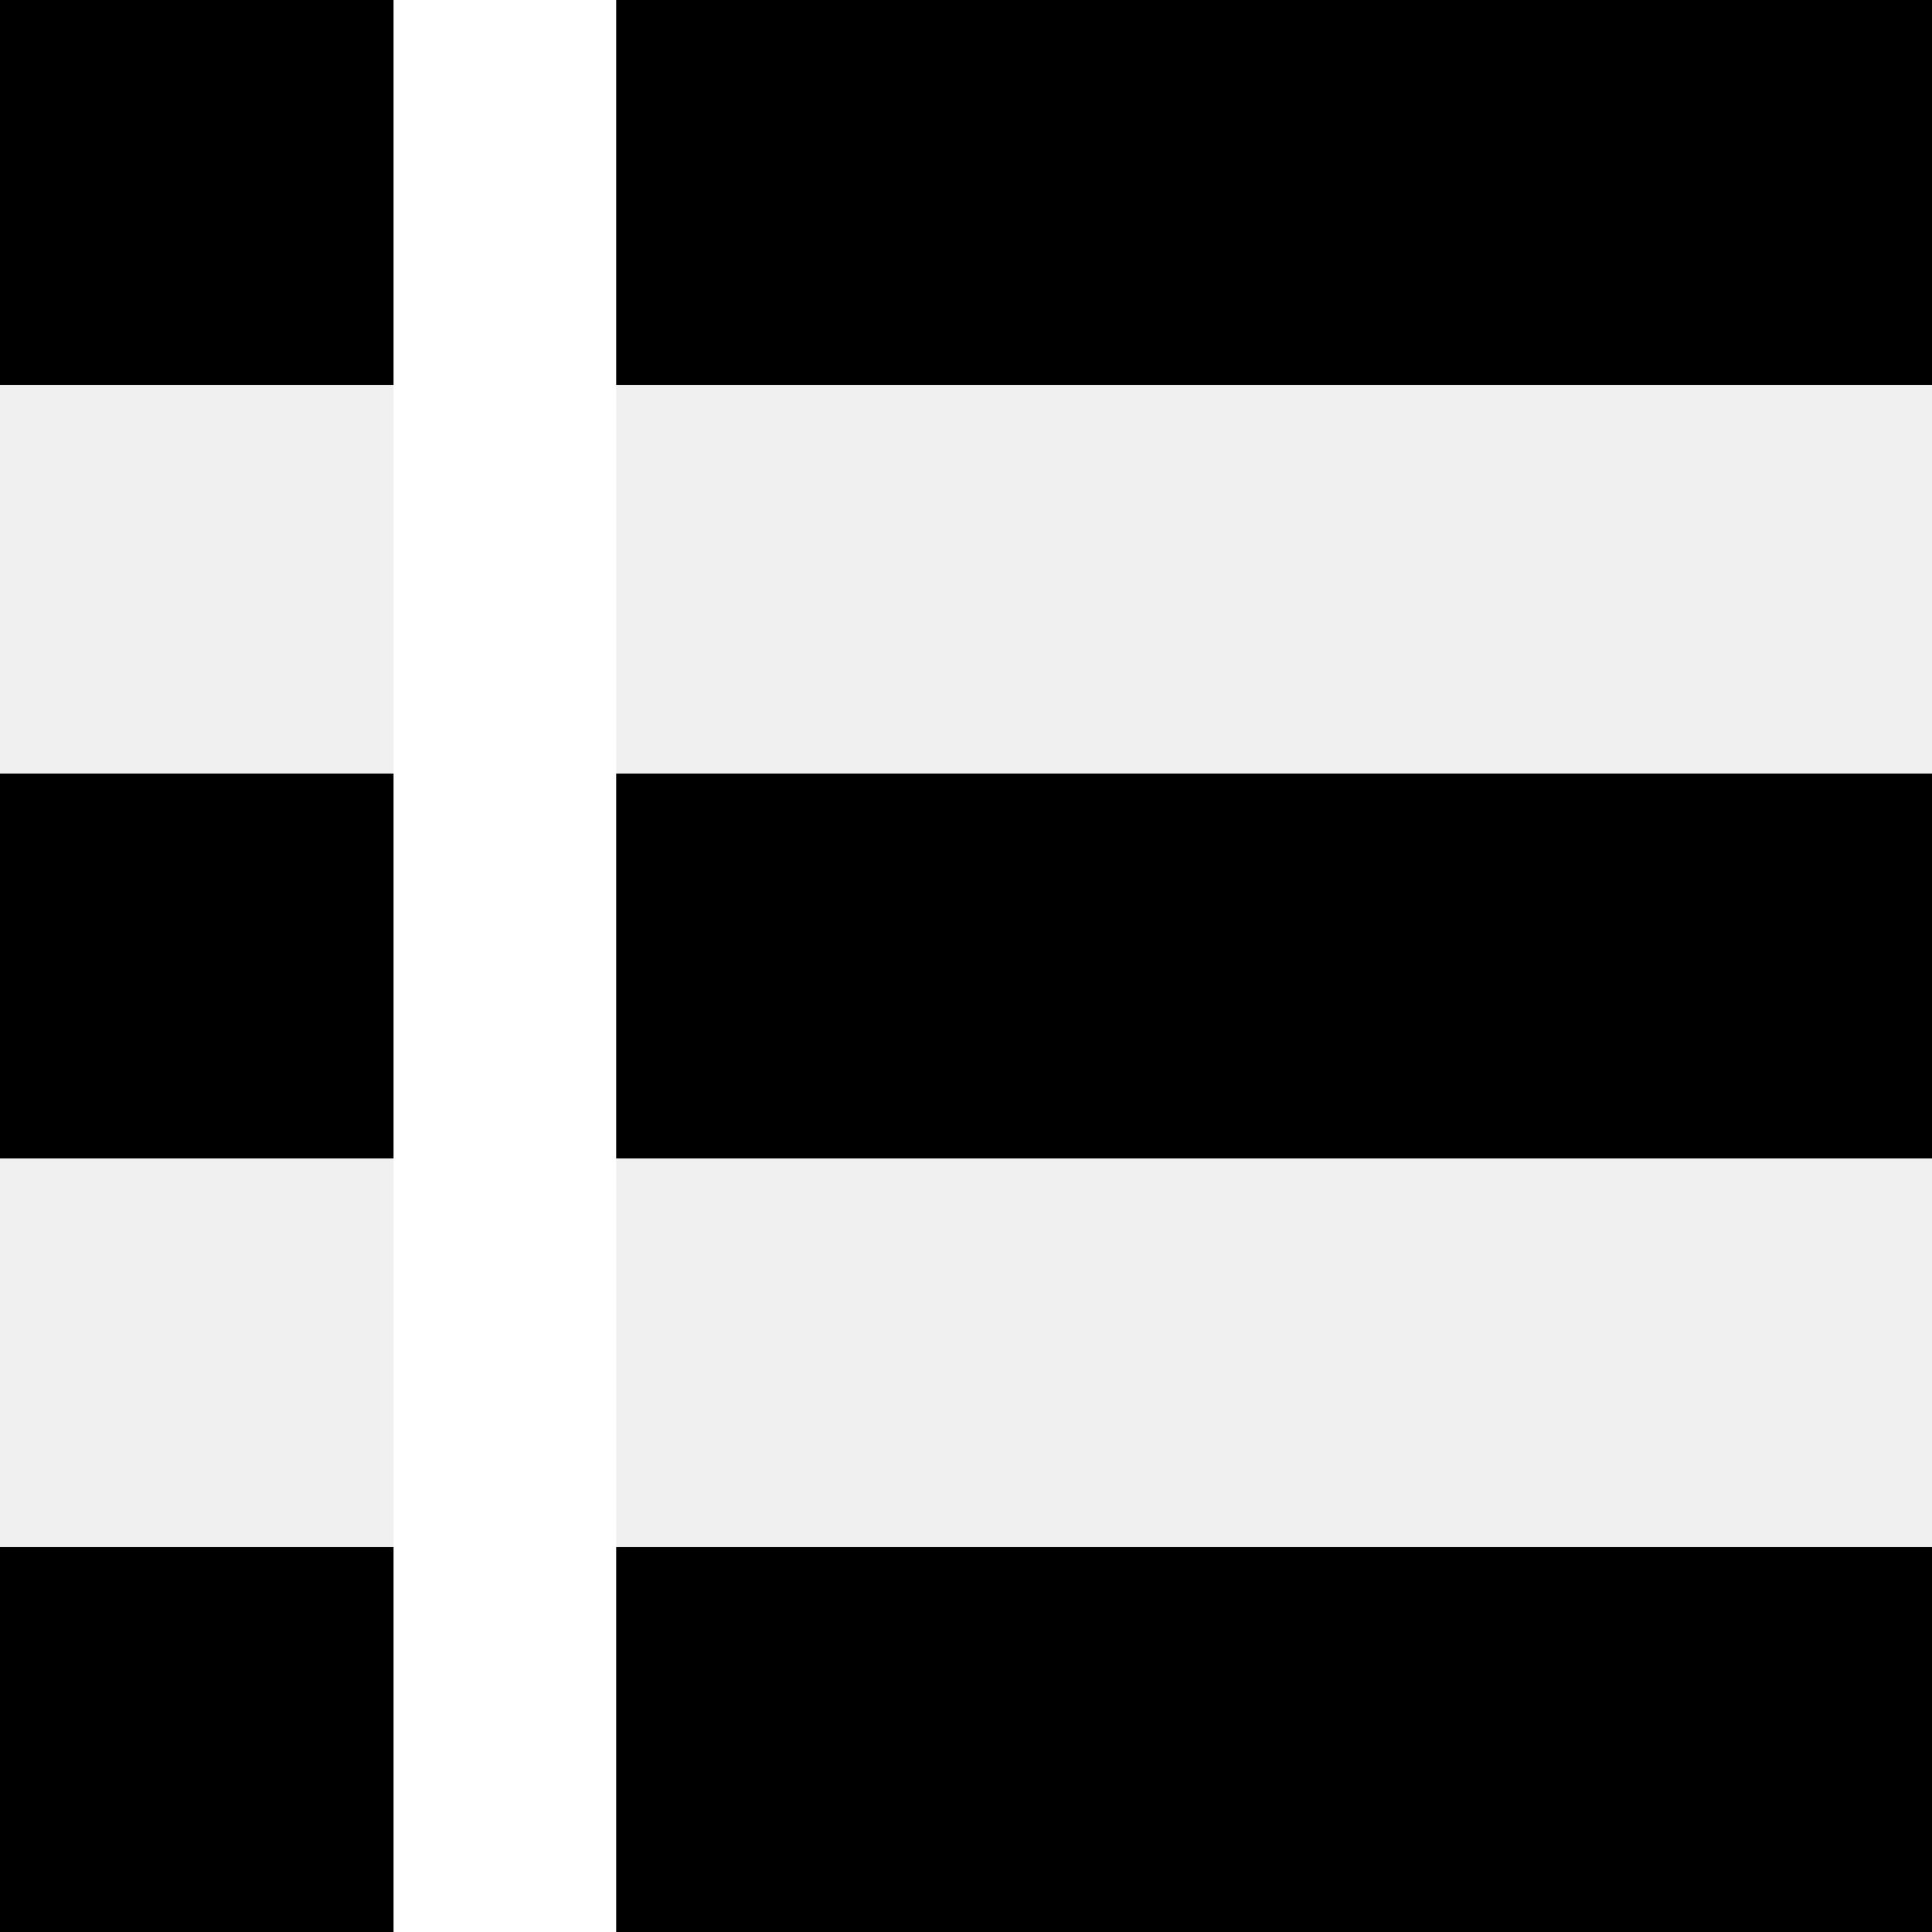
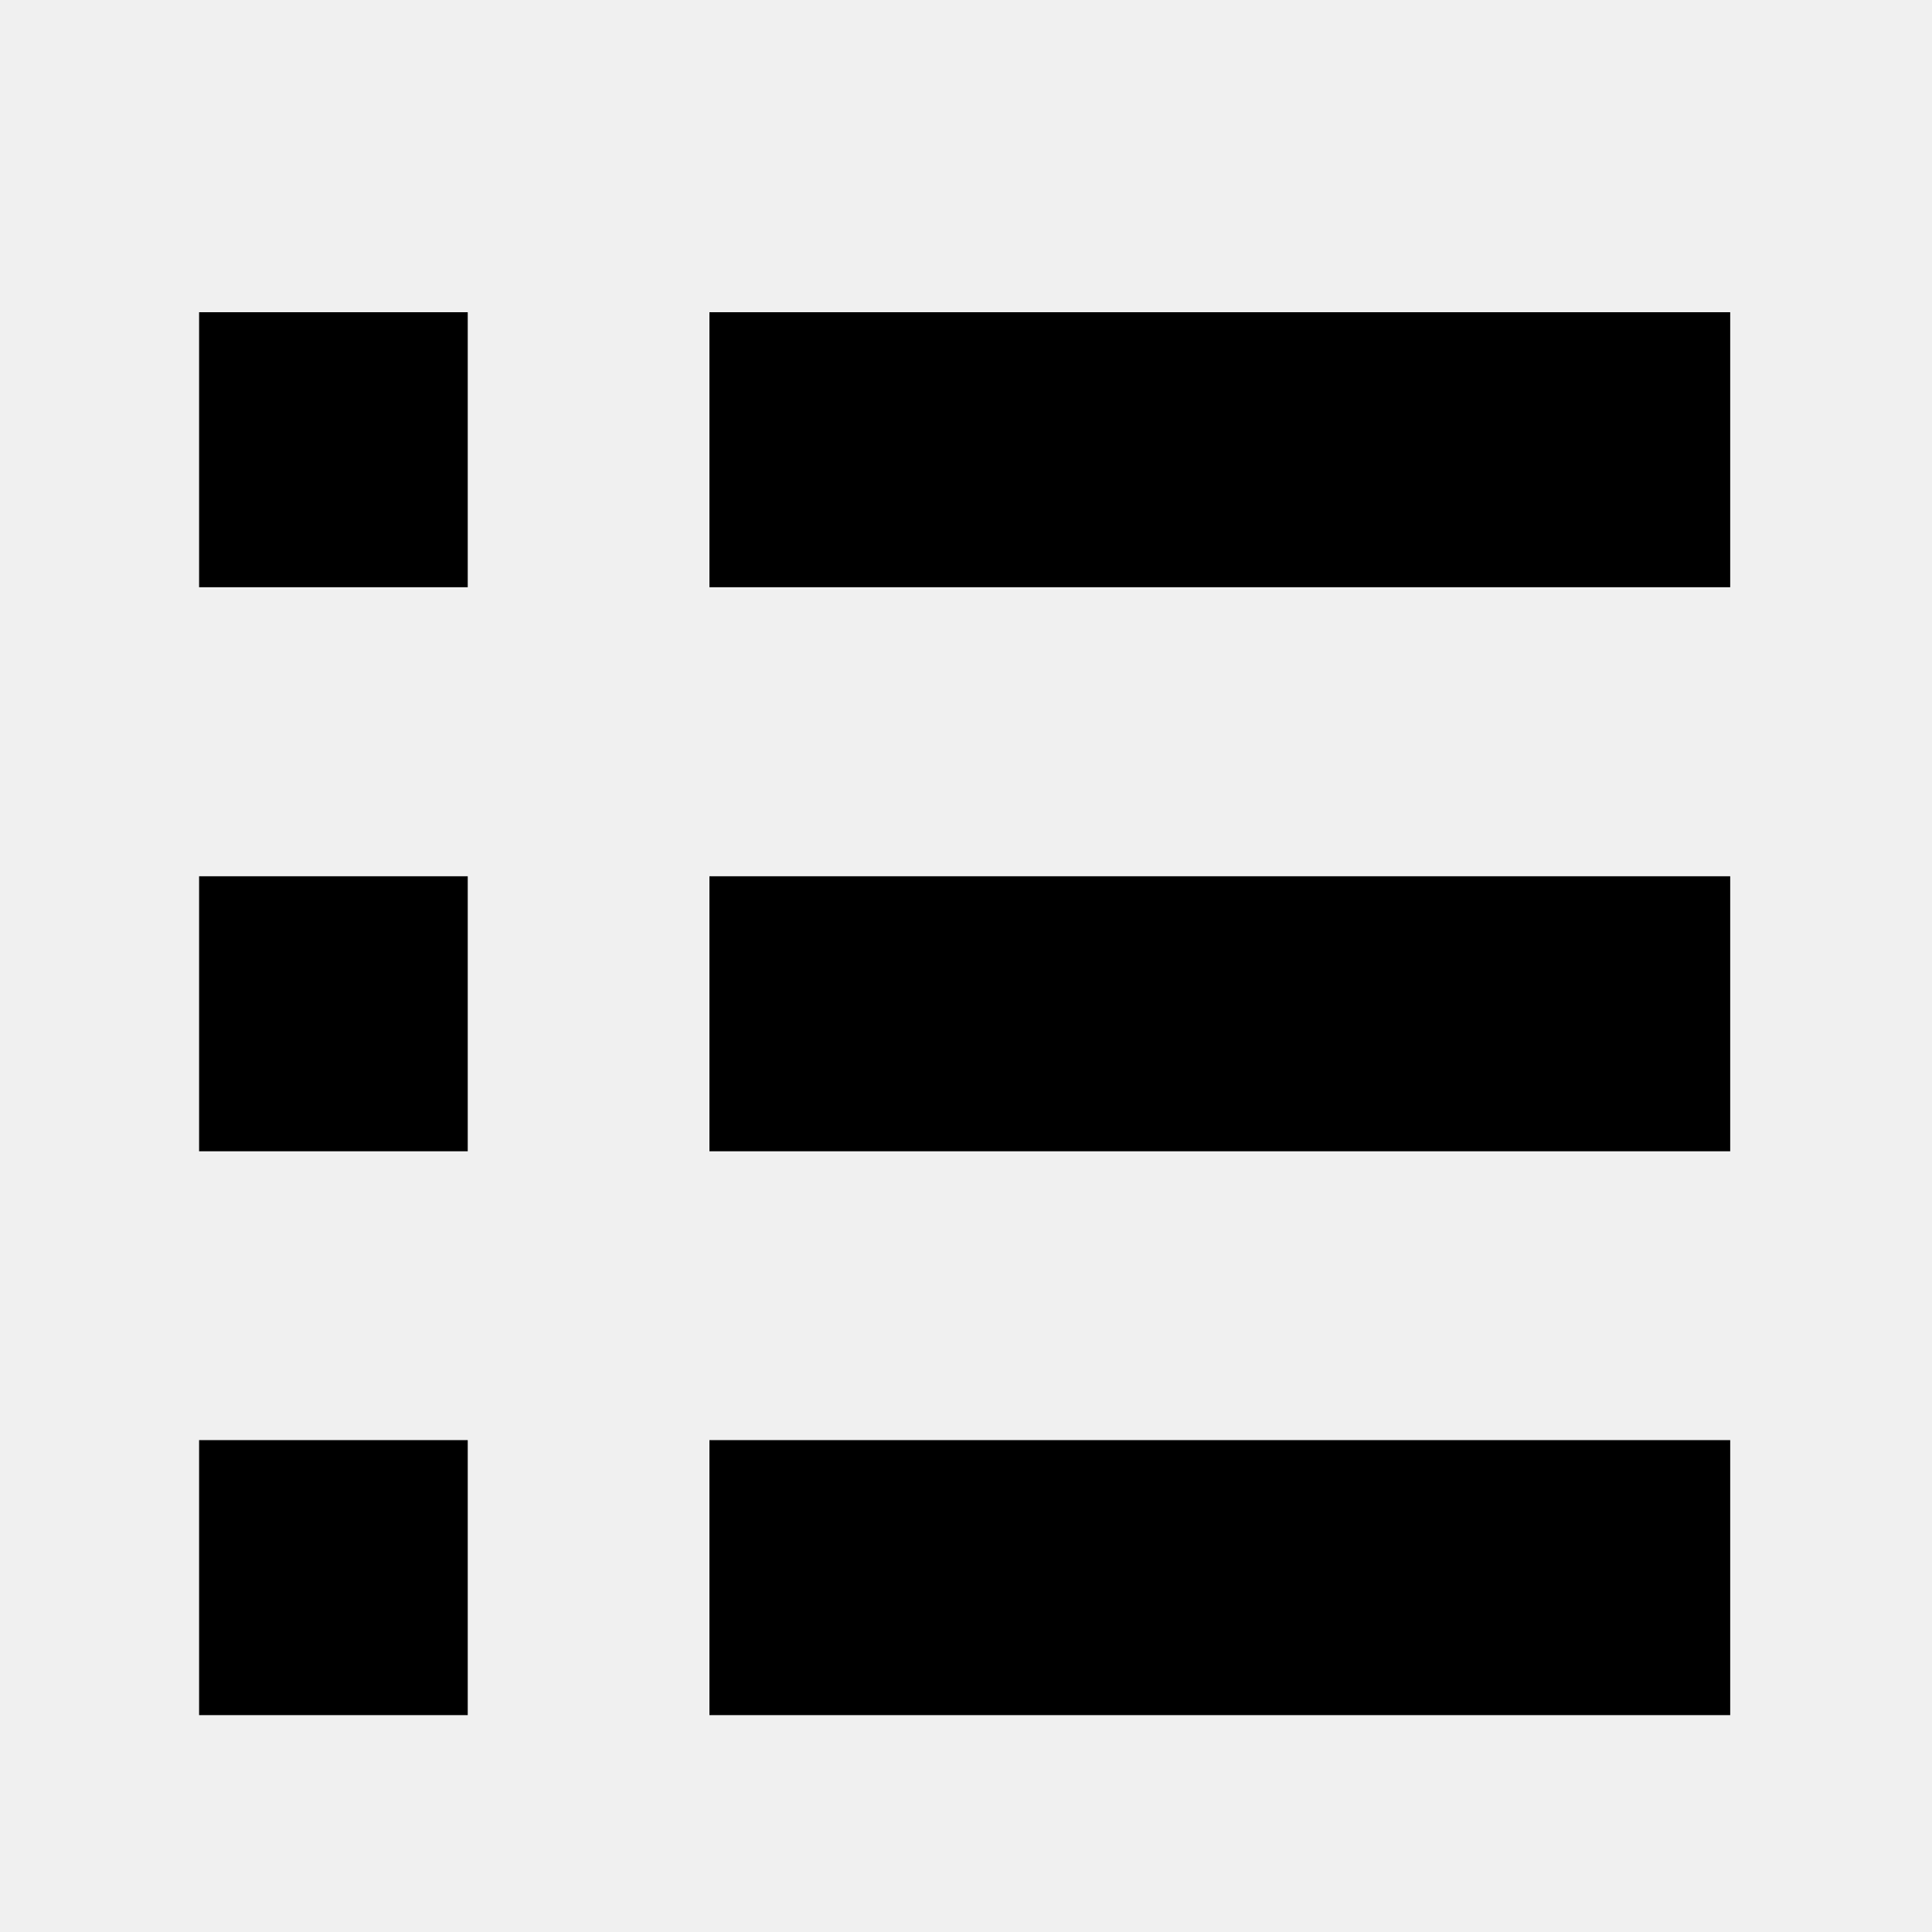
- <svg xmlns="http://www.w3.org/2000/svg" version="1.1" class="fl-list-icon" viewBox="0 0 512 512">
-   <rect class="fl-list-icon-top" width="512" height="102" />
-   <rect class="fl-list-icon-middle" y="205" width="512" height="102" />
-   <rect class="fl-list-icon-bottom" y="410" width="512" height="102" />
-   <rect fill="#ffffff" stroke-width="0" x="104.296" y="-1.449" width="58.996" height="518.321" stroke="#000000" />
+ <svg xmlns="http://www.w3.org/2000/svg" version="1.1" class="fl-list-icon" viewBox="0 0 20 20">
+   <defs />
+   <rect class="fl-list-icon-top-left" width="2.781" height="2.847" style="" x="2.061" y="3.232" />
+   <rect class="fl-list-icon-top-right" width="10.567" height="2.847" x="7.344" style="" y="3.232" />
+   <rect class="fl-list-icon-mid-left" width="2.781" height="2.847" y="9.071" style="" x="2.061" />
+   <rect class="fl-list-icon-mid-right" width="10.567" height="2.847" x="7.344" y="9.071" style="" />
+   <rect class="fl-list-icon-bottom-left" width="2.781" height="2.847" y="14.908" style="" x="2.061" />
+   <rect class="fl-list-icon-mid-right" width="10.567" height="2.847" x="7.344" y="14.908" style="" />
</svg>
